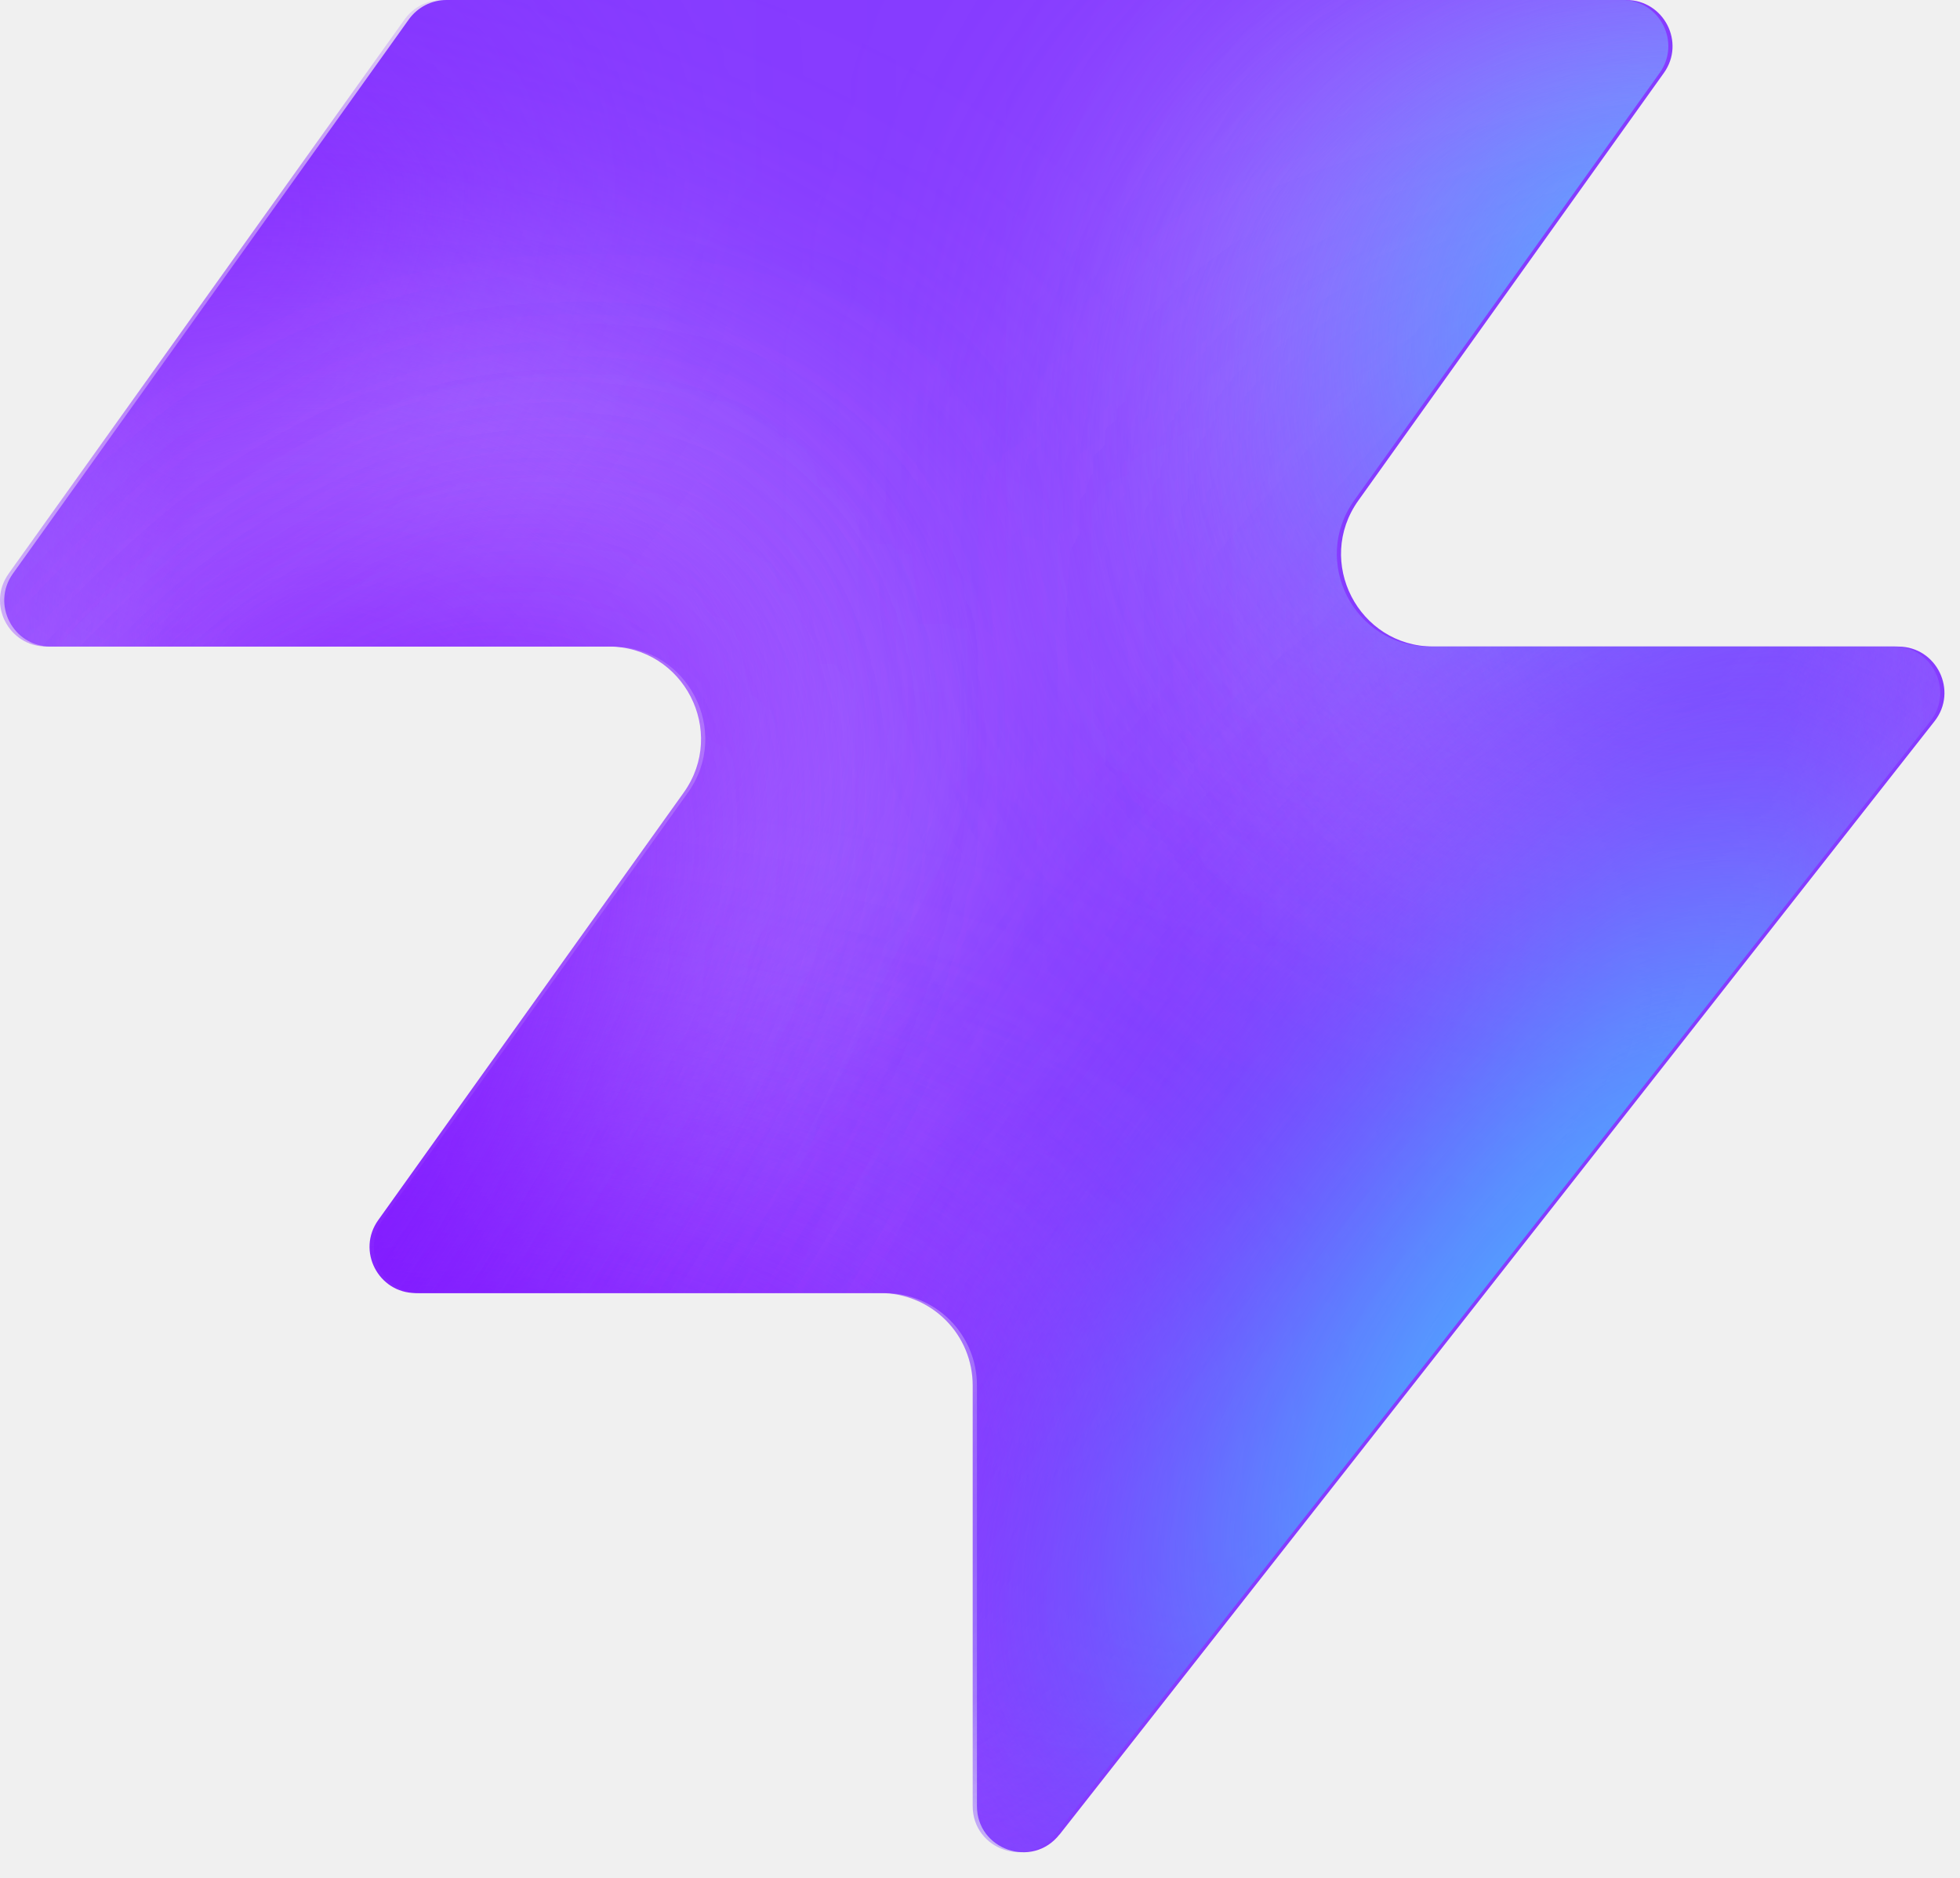
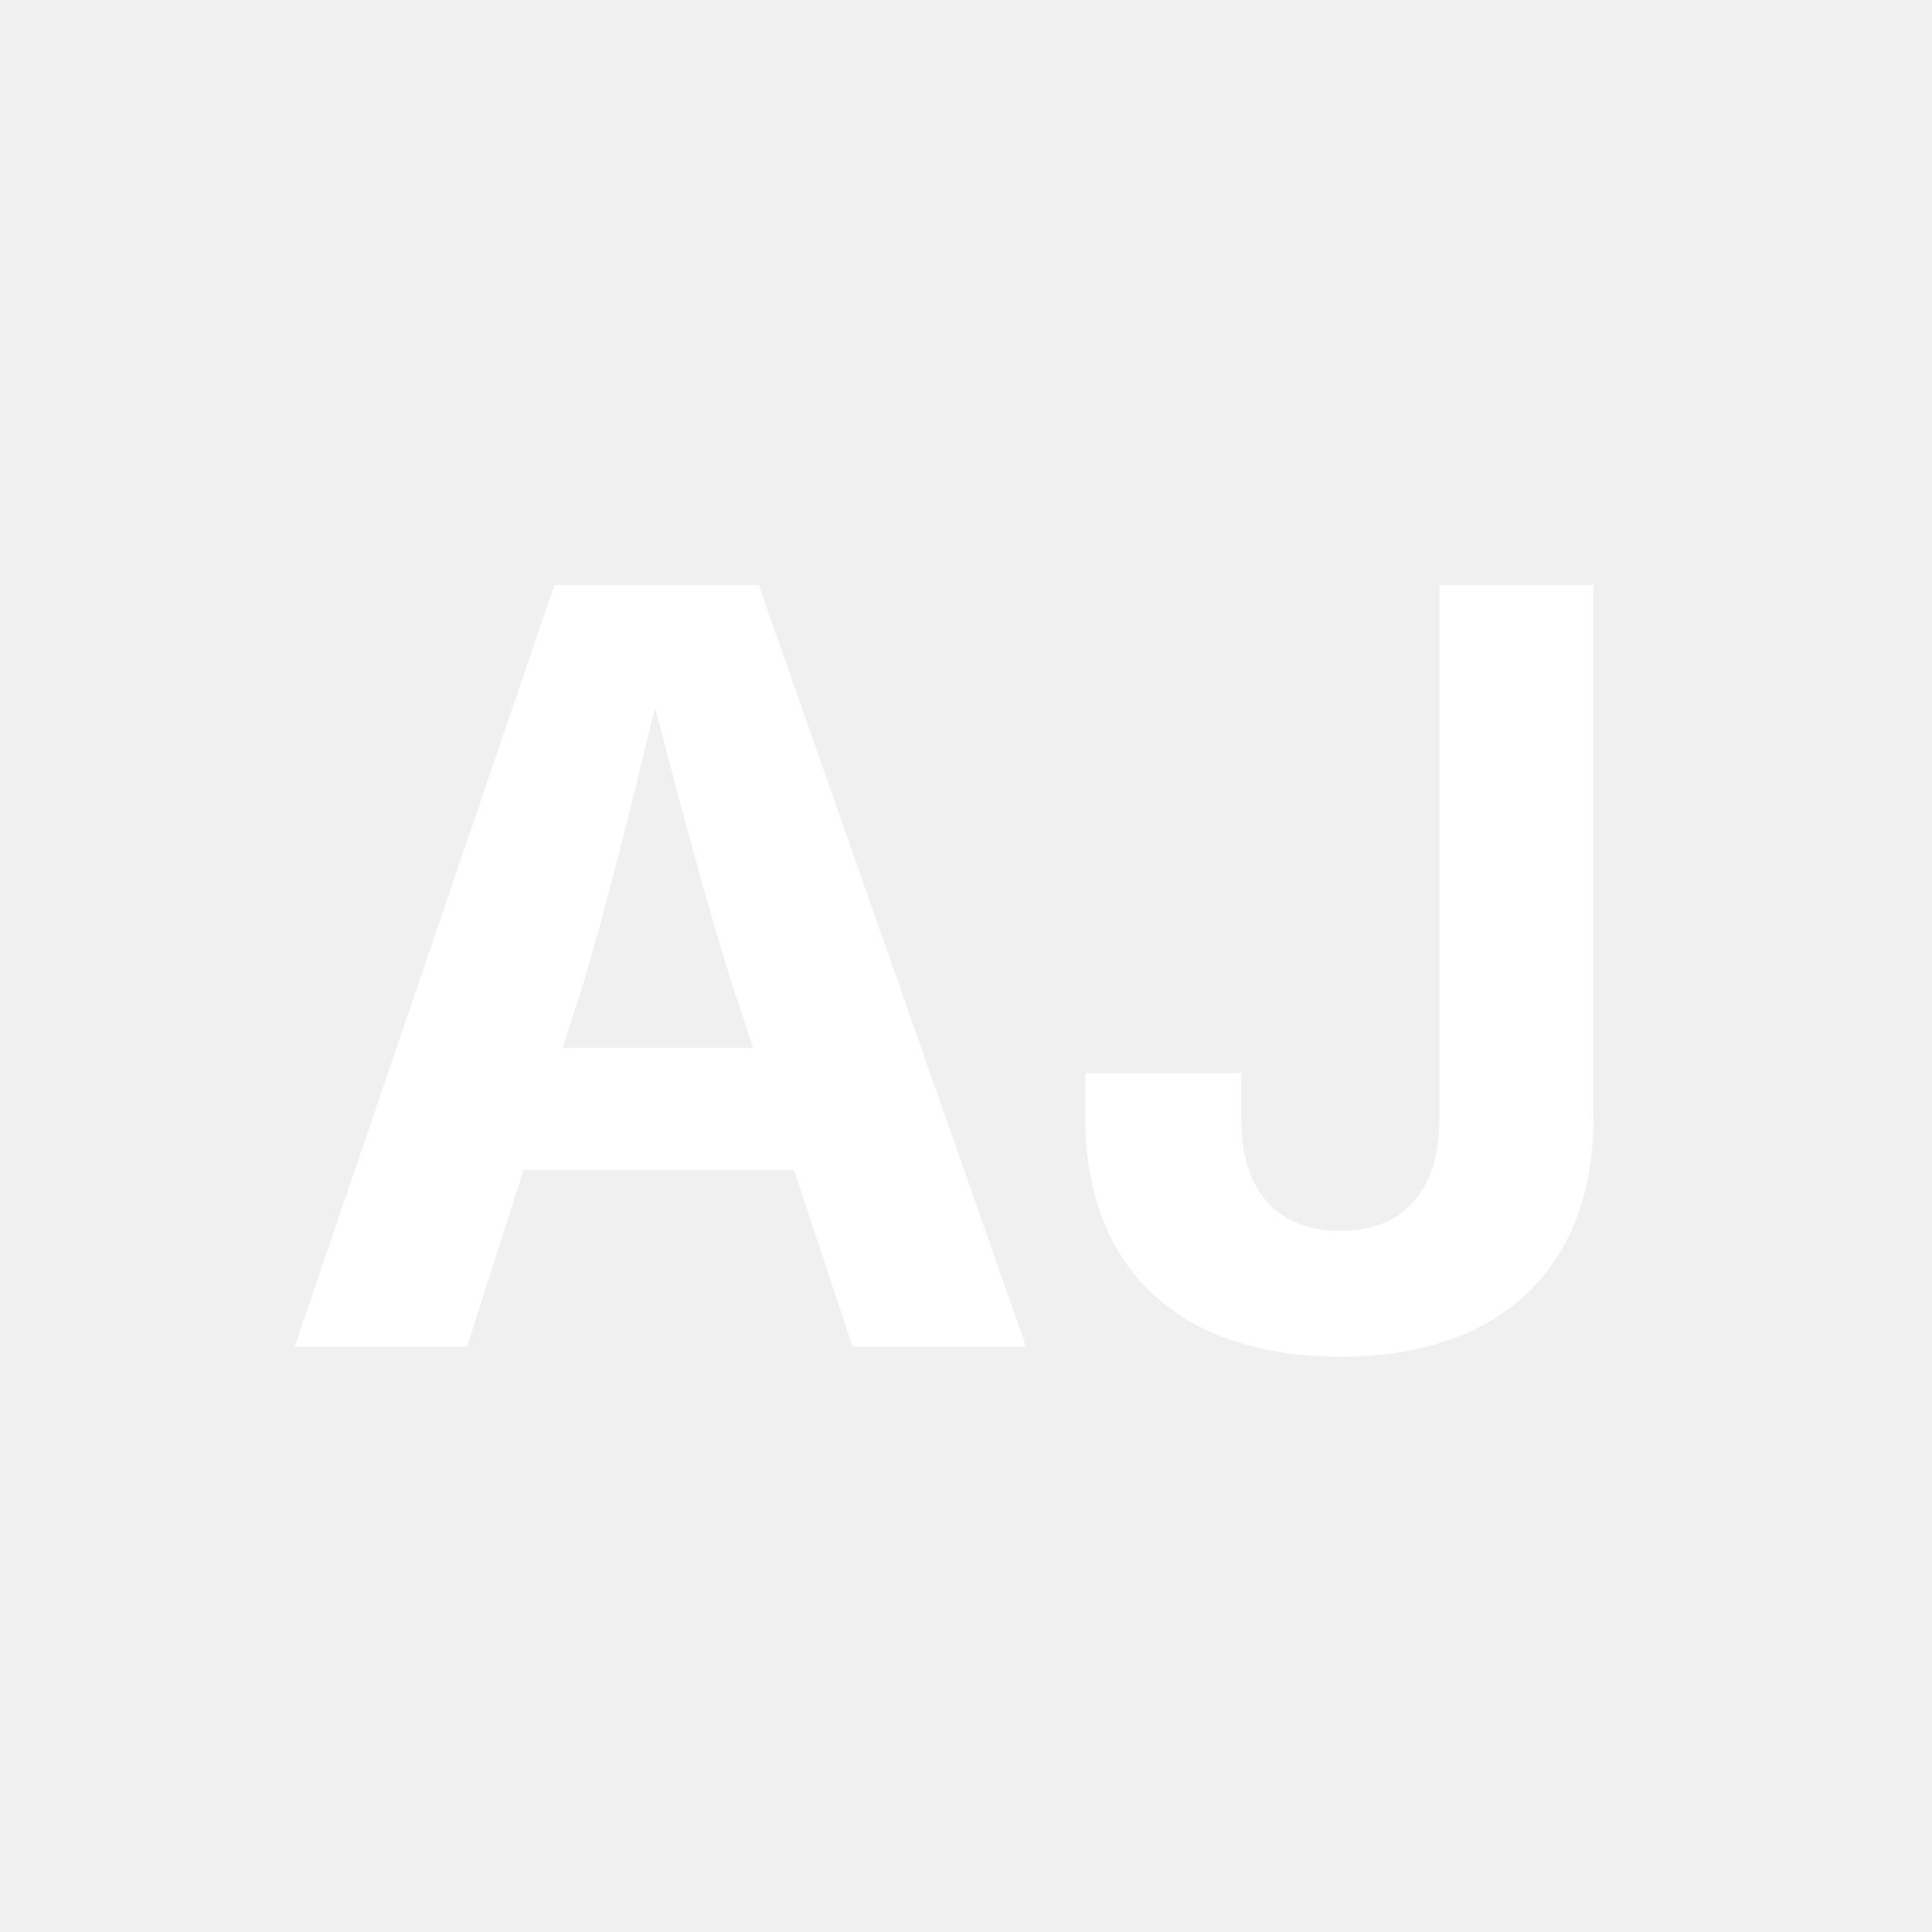
- <svg xmlns="http://www.w3.org/2000/svg" width="48" height="46" fill="none" viewBox="0 0 48 46">
-   <path fill="#863bff" d="M25.946 44.938c-.664.845-2.021.375-2.021-.698V33.937a2.26 2.26 0 0 0-2.262-2.262H10.287c-.92 0-1.456-1.04-.92-1.788l7.48-10.471c1.07-1.497 0-3.578-1.842-3.578H1.237c-.92 0-1.456-1.04-.92-1.788L10.013.474c.214-.297.556-.474.92-.474h28.894c.92 0 1.456 1.04.92 1.788l-7.48 10.471c-1.07 1.498 0 3.579 1.842 3.579h11.377c.943 0 1.473 1.088.89 1.83L25.947 44.94z" style="fill:#863bff;fill:color(display-p3 .525 .23 1);fill-opacity:1" />
-   <mask id="a" width="48" height="46" x="0" y="0" maskUnits="userSpaceOnUse" style="mask-type:alpha">
-     <path fill="#000" d="M25.842 44.938c-.664.844-2.021.375-2.021-.698V33.937a2.26 2.26 0 0 0-2.262-2.262H10.183c-.92 0-1.456-1.04-.92-1.788l7.48-10.471c1.07-1.498 0-3.579-1.842-3.579H1.133c-.92 0-1.456-1.04-.92-1.787L9.91.473c.214-.297.556-.474.92-.474h28.894c.92 0 1.456 1.04.92 1.788l-7.48 10.471c-1.07 1.498 0 3.578 1.842 3.578h11.377c.943 0 1.473 1.088.89 1.832L25.843 44.94z" style="fill:#000;fill-opacity:1" />
-   </mask>
-   <g mask="url(#a)">
-     <g filter="url(#b)">
-       <ellipse cx="5.508" cy="14.704" fill="#ede6ff" rx="5.508" ry="14.704" style="fill:#ede6ff;fill:color(display-p3 .927 .903 1);fill-opacity:1" transform="matrix(.00324 1 1 -.00324 -4.47 31.516)" />
-     </g>
-     <g filter="url(#c)">
-       <ellipse cx="10.399" cy="29.851" fill="#ede6ff" rx="10.399" ry="29.851" style="fill:#ede6ff;fill:color(display-p3 .927 .903 1);fill-opacity:1" transform="matrix(.00324 1 1 -.00324 -39.328 7.883)" />
-     </g>
-     <g filter="url(#d)">
-       <ellipse cx="5.508" cy="30.487" fill="#7e14ff" rx="5.508" ry="30.487" style="fill:#7e14ff;fill:color(display-p3 .492 .077 1);fill-opacity:1" transform="rotate(89.814 -25.913 -14.639)scale(1 -1)" />
-     </g>
-     <g filter="url(#e)">
-       <ellipse cx="5.508" cy="30.599" fill="#7e14ff" rx="5.508" ry="30.599" style="fill:#7e14ff;fill:color(display-p3 .492 .077 1);fill-opacity:1" transform="rotate(89.814 -32.644 -3.334)scale(1 -1)" />
-     </g>
-     <g filter="url(#f)">
-       <ellipse cx="5.508" cy="30.599" fill="#7e14ff" rx="5.508" ry="30.599" style="fill:#7e14ff;fill:color(display-p3 .492 .077 1);fill-opacity:1" transform="matrix(.00324 1 1 -.00324 -34.34 30.47)" />
-     </g>
-     <g filter="url(#g)">
-       <ellipse cx="14.072" cy="22.078" fill="#ede6ff" rx="14.072" ry="22.078" style="fill:#ede6ff;fill:color(display-p3 .927 .903 1);fill-opacity:1" transform="rotate(93.35 24.506 48.493)scale(-1 1)" />
-     </g>
-     <g filter="url(#h)">
-       <ellipse cx="3.47" cy="21.501" fill="#7e14ff" rx="3.47" ry="21.501" style="fill:#7e14ff;fill:color(display-p3 .492 .077 1);fill-opacity:1" transform="rotate(89.009 28.708 47.59)scale(-1 1)" />
-     </g>
-     <g filter="url(#i)">
-       <ellipse cx="3.47" cy="21.501" fill="#7e14ff" rx="3.47" ry="21.501" style="fill:#7e14ff;fill:color(display-p3 .492 .077 1);fill-opacity:1" transform="rotate(89.009 28.708 47.59)scale(-1 1)" />
-     </g>
-     <g filter="url(#j)">
-       <ellipse cx=".387" cy="8.972" fill="#7e14ff" rx="4.407" ry="29.108" style="fill:#7e14ff;fill:color(display-p3 .492 .077 1);fill-opacity:1" transform="rotate(39.51 .387 8.972)" />
-     </g>
-     <g filter="url(#k)">
-       <ellipse cx="47.523" cy="-6.092" fill="#7e14ff" rx="4.407" ry="29.108" style="fill:#7e14ff;fill:color(display-p3 .492 .077 1);fill-opacity:1" transform="rotate(37.892 47.523 -6.092)" />
-     </g>
-     <g filter="url(#l)">
-       <ellipse cx="41.412" cy="6.333" fill="#47bfff" rx="5.971" ry="9.665" style="fill:#47bfff;fill:color(display-p3 .28 .748 1);fill-opacity:1" transform="rotate(37.892 41.412 6.333)" />
-     </g>
-     <g filter="url(#m)">
-       <ellipse cx="-1.879" cy="38.332" fill="#7e14ff" rx="4.407" ry="29.108" style="fill:#7e14ff;fill:color(display-p3 .492 .077 1);fill-opacity:1" transform="rotate(37.892 -1.88 38.332)" />
-     </g>
-     <g filter="url(#n)">
-       <ellipse cx="-1.879" cy="38.332" fill="#7e14ff" rx="4.407" ry="29.108" style="fill:#7e14ff;fill:color(display-p3 .492 .077 1);fill-opacity:1" transform="rotate(37.892 -1.88 38.332)" />
-     </g>
-     <g filter="url(#o)">
-       <ellipse cx="35.651" cy="29.907" fill="#7e14ff" rx="4.407" ry="29.108" style="fill:#7e14ff;fill:color(display-p3 .492 .077 1);fill-opacity:1" transform="rotate(37.892 35.651 29.907)" />
-     </g>
-     <g filter="url(#p)">
-       <ellipse cx="38.418" cy="32.4" fill="#47bfff" rx="5.971" ry="15.297" style="fill:#47bfff;fill:color(display-p3 .28 .748 1);fill-opacity:1" transform="rotate(37.892 38.418 32.4)" />
-     </g>
-   </g>
-   <defs>
-     <filter id="b" width="60.045" height="41.654" x="-19.77" y="16.149" color-interpolation-filters="sRGB" filterUnits="userSpaceOnUse">
-       <feFlood flood-opacity="0" result="BackgroundImageFix" />
-       <feBlend in="SourceGraphic" in2="BackgroundImageFix" result="shape" />
-       <feGaussianBlur result="effect1_foregroundBlur_2002_17158" stdDeviation="7.659" />
-     </filter>
-     <filter id="c" width="90.34" height="51.437" x="-54.613" y="-7.533" color-interpolation-filters="sRGB" filterUnits="userSpaceOnUse">
-       <feFlood flood-opacity="0" result="BackgroundImageFix" />
-       <feBlend in="SourceGraphic" in2="BackgroundImageFix" result="shape" />
-       <feGaussianBlur result="effect1_foregroundBlur_2002_17158" stdDeviation="7.659" />
-     </filter>
-     <filter id="d" width="79.355" height="29.4" x="-49.64" y="2.03" color-interpolation-filters="sRGB" filterUnits="userSpaceOnUse">
-       <feFlood flood-opacity="0" result="BackgroundImageFix" />
-       <feBlend in="SourceGraphic" in2="BackgroundImageFix" result="shape" />
-       <feGaussianBlur result="effect1_foregroundBlur_2002_17158" stdDeviation="4.596" />
-     </filter>
-     <filter id="e" width="79.579" height="29.4" x="-45.045" y="20.029" color-interpolation-filters="sRGB" filterUnits="userSpaceOnUse">
-       <feFlood flood-opacity="0" result="BackgroundImageFix" />
-       <feBlend in="SourceGraphic" in2="BackgroundImageFix" result="shape" />
-       <feGaussianBlur result="effect1_foregroundBlur_2002_17158" stdDeviation="4.596" />
-     </filter>
-     <filter id="f" width="79.579" height="29.4" x="-43.513" y="21.178" color-interpolation-filters="sRGB" filterUnits="userSpaceOnUse">
-       <feFlood flood-opacity="0" result="BackgroundImageFix" />
-       <feBlend in="SourceGraphic" in2="BackgroundImageFix" result="shape" />
-       <feGaussianBlur result="effect1_foregroundBlur_2002_17158" stdDeviation="4.596" />
-     </filter>
-     <filter id="g" width="74.749" height="58.852" x="15.756" y="-17.901" color-interpolation-filters="sRGB" filterUnits="userSpaceOnUse">
-       <feFlood flood-opacity="0" result="BackgroundImageFix" />
-       <feBlend in="SourceGraphic" in2="BackgroundImageFix" result="shape" />
-       <feGaussianBlur result="effect1_foregroundBlur_2002_17158" stdDeviation="7.659" />
-     </filter>
-     <filter id="h" width="61.377" height="25.362" x="23.548" y="2.284" color-interpolation-filters="sRGB" filterUnits="userSpaceOnUse">
-       <feFlood flood-opacity="0" result="BackgroundImageFix" />
-       <feBlend in="SourceGraphic" in2="BackgroundImageFix" result="shape" />
-       <feGaussianBlur result="effect1_foregroundBlur_2002_17158" stdDeviation="4.596" />
-     </filter>
-     <filter id="i" width="61.377" height="25.362" x="23.548" y="2.284" color-interpolation-filters="sRGB" filterUnits="userSpaceOnUse">
-       <feFlood flood-opacity="0" result="BackgroundImageFix" />
-       <feBlend in="SourceGraphic" in2="BackgroundImageFix" result="shape" />
-       <feGaussianBlur result="effect1_foregroundBlur_2002_17158" stdDeviation="4.596" />
-     </filter>
-     <filter id="j" width="56.045" height="63.649" x="-27.636" y="-22.853" color-interpolation-filters="sRGB" filterUnits="userSpaceOnUse">
-       <feFlood flood-opacity="0" result="BackgroundImageFix" />
-       <feBlend in="SourceGraphic" in2="BackgroundImageFix" result="shape" />
-       <feGaussianBlur result="effect1_foregroundBlur_2002_17158" stdDeviation="4.596" />
-     </filter>
-     <filter id="k" width="54.814" height="64.646" x="20.116" y="-38.415" color-interpolation-filters="sRGB" filterUnits="userSpaceOnUse">
-       <feFlood flood-opacity="0" result="BackgroundImageFix" />
-       <feBlend in="SourceGraphic" in2="BackgroundImageFix" result="shape" />
-       <feGaussianBlur result="effect1_foregroundBlur_2002_17158" stdDeviation="4.596" />
-     </filter>
-     <filter id="l" width="33.541" height="35.313" x="24.641" y="-11.323" color-interpolation-filters="sRGB" filterUnits="userSpaceOnUse">
-       <feFlood flood-opacity="0" result="BackgroundImageFix" />
-       <feBlend in="SourceGraphic" in2="BackgroundImageFix" result="shape" />
-       <feGaussianBlur result="effect1_foregroundBlur_2002_17158" stdDeviation="4.596" />
-     </filter>
-     <filter id="m" width="54.814" height="64.646" x="-29.286" y="6.009" color-interpolation-filters="sRGB" filterUnits="userSpaceOnUse">
-       <feFlood flood-opacity="0" result="BackgroundImageFix" />
-       <feBlend in="SourceGraphic" in2="BackgroundImageFix" result="shape" />
-       <feGaussianBlur result="effect1_foregroundBlur_2002_17158" stdDeviation="4.596" />
-     </filter>
-     <filter id="n" width="54.814" height="64.646" x="-29.286" y="6.009" color-interpolation-filters="sRGB" filterUnits="userSpaceOnUse">
-       <feFlood flood-opacity="0" result="BackgroundImageFix" />
-       <feBlend in="SourceGraphic" in2="BackgroundImageFix" result="shape" />
-       <feGaussianBlur result="effect1_foregroundBlur_2002_17158" stdDeviation="4.596" />
-     </filter>
-     <filter id="o" width="54.814" height="64.646" x="8.244" y="-2.416" color-interpolation-filters="sRGB" filterUnits="userSpaceOnUse">
-       <feFlood flood-opacity="0" result="BackgroundImageFix" />
-       <feBlend in="SourceGraphic" in2="BackgroundImageFix" result="shape" />
-       <feGaussianBlur result="effect1_foregroundBlur_2002_17158" stdDeviation="4.596" />
-     </filter>
-     <filter id="p" width="39.409" height="43.623" x="18.713" y="10.588" color-interpolation-filters="sRGB" filterUnits="userSpaceOnUse">
-       <feFlood flood-opacity="0" result="BackgroundImageFix" />
-       <feBlend in="SourceGraphic" in2="BackgroundImageFix" result="shape" />
-       <feGaussianBlur result="effect1_foregroundBlur_2002_17158" stdDeviation="4.596" />
-     </filter>
-   </defs>
+ <svg xmlns="http://www.w3.org/2000/svg" width="48" height="48" viewBox="0 0 48 48">
+   <text x="24" y="24" fill="#FFFFFF" font-family="Inter, Sora, system-ui, sans-serif" font-size="26" font-weight="700" text-anchor="middle" dominant-baseline="central">AJ</text>
</svg>
